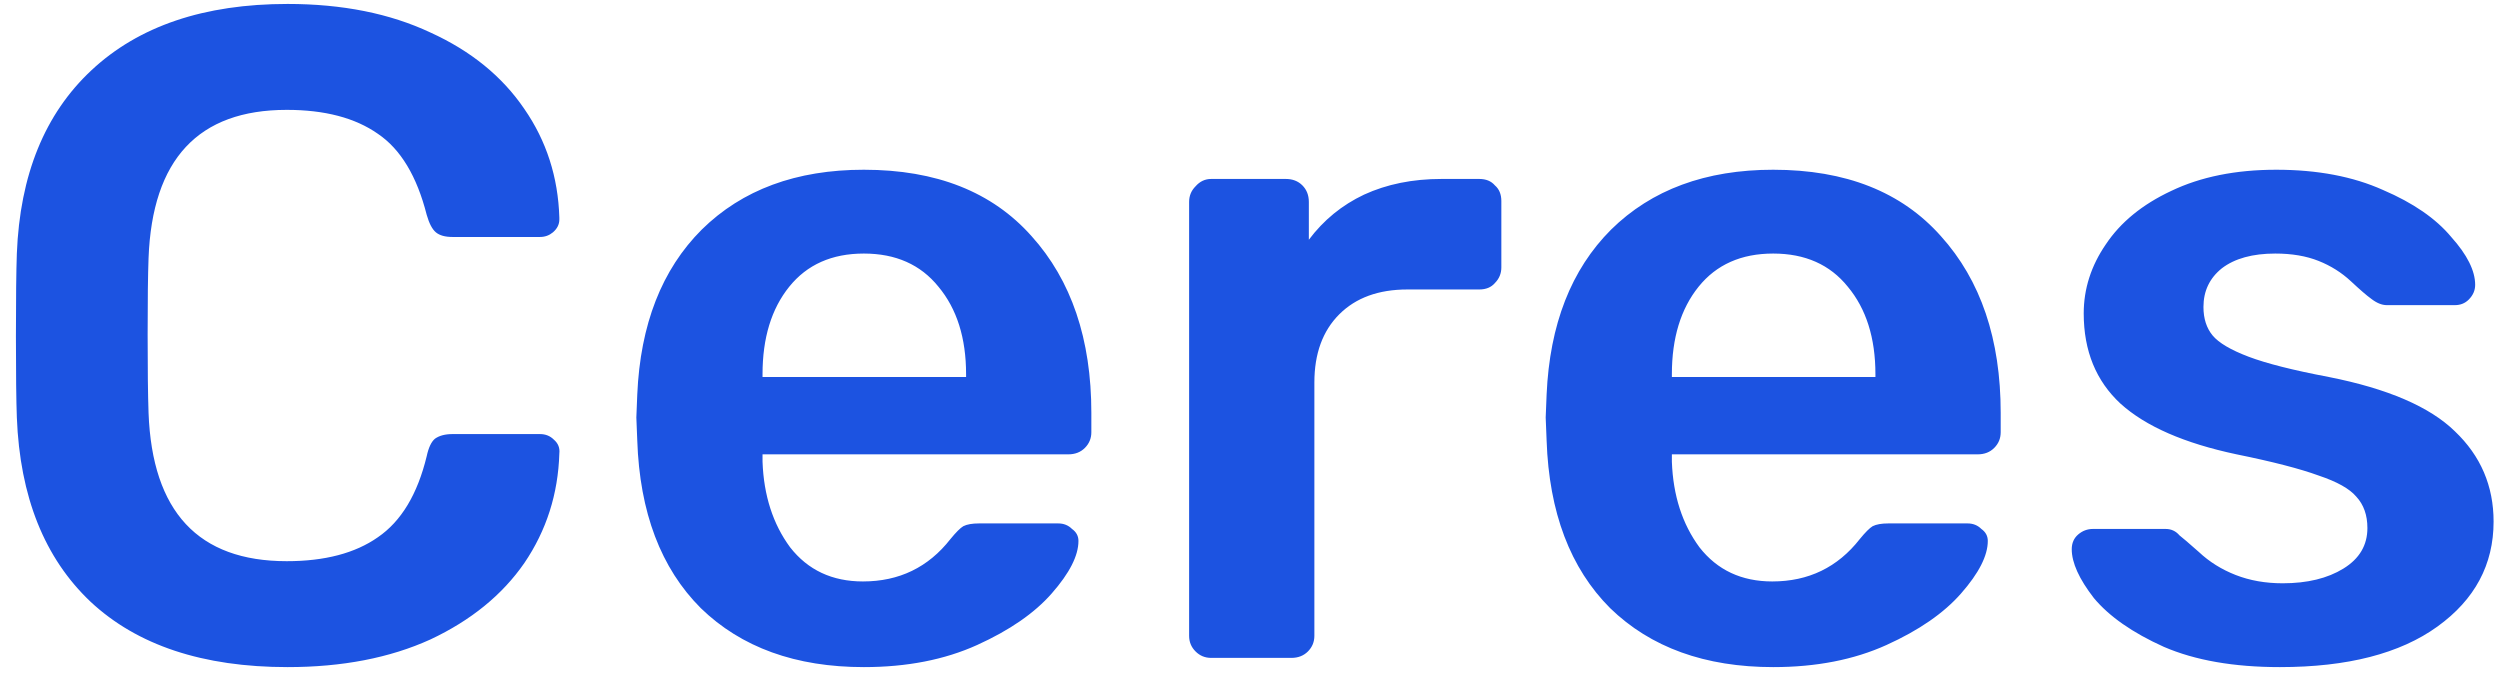
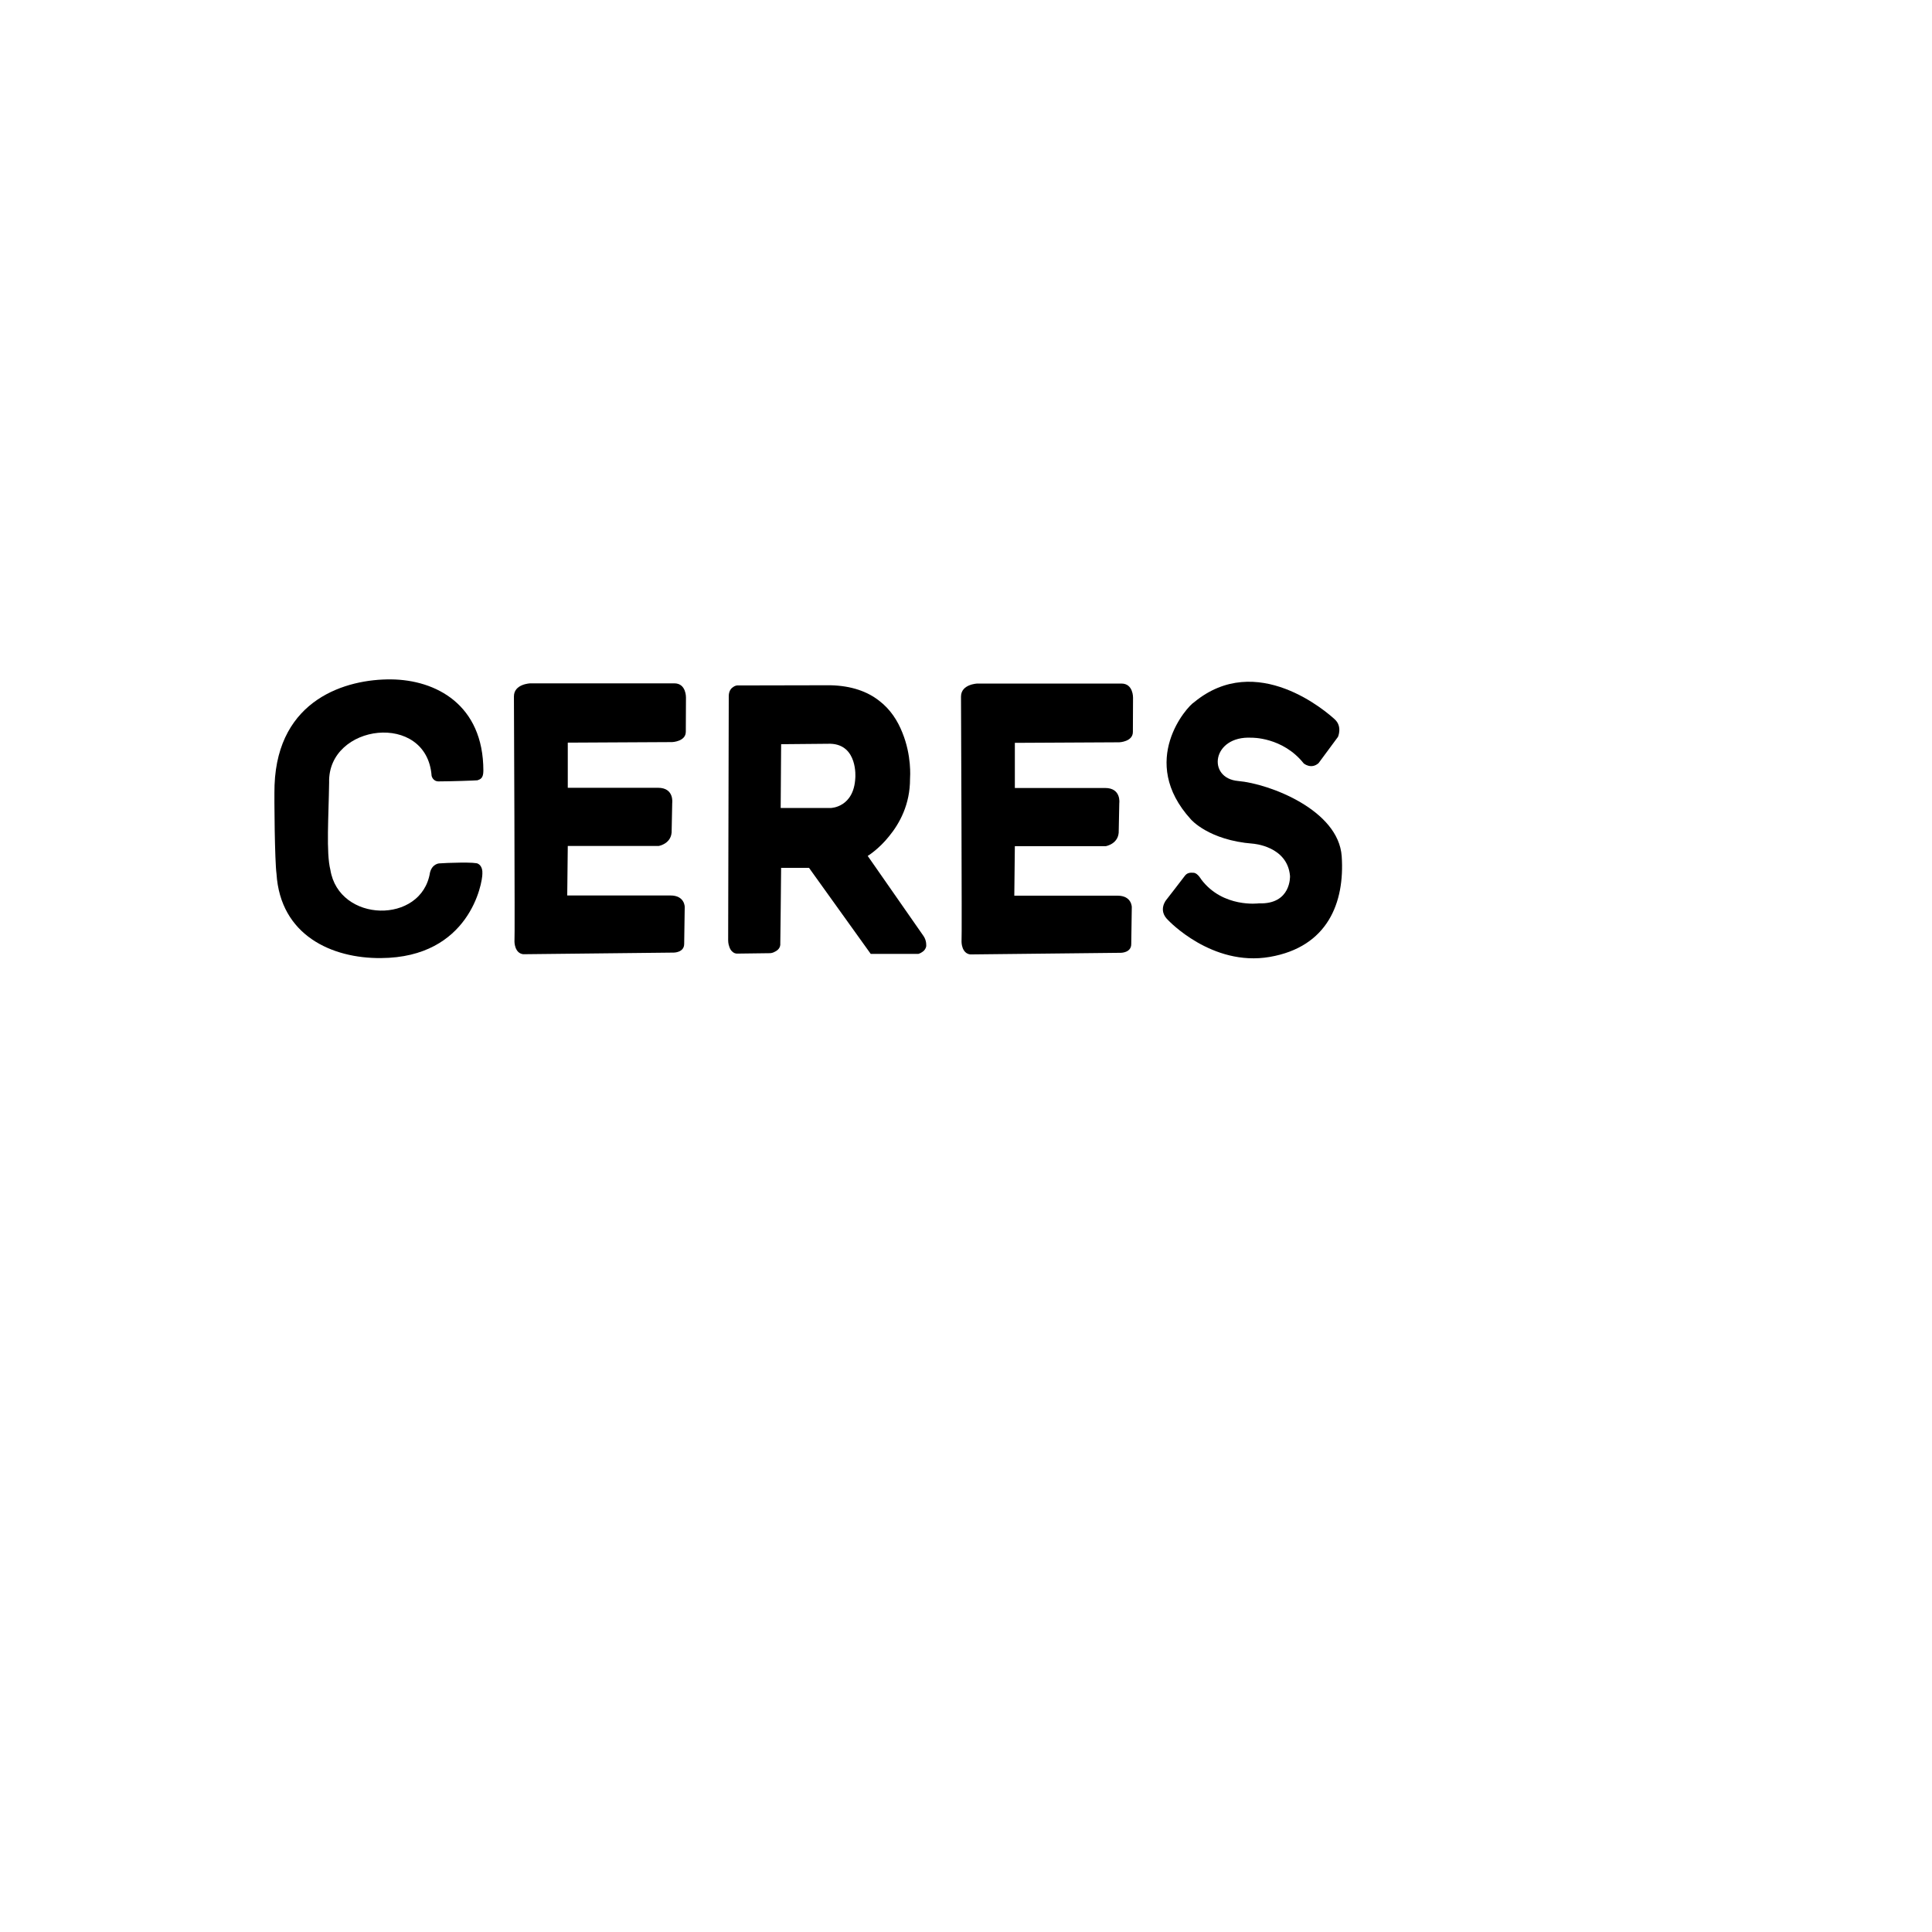
- <svg xmlns="http://www.w3.org/2000/svg" width="76" height="21" viewBox="0 0 76 21" fill="none">
-   <path d="M8.744 20.28C6.168 20.28 4.171 19.617 2.752 18.292C1.352 16.967 0.605 15.1 0.512 12.692C0.493 12.188 0.484 11.367 0.484 10.228C0.484 9.071 0.493 8.231 0.512 7.708C0.605 5.319 1.361 3.461 2.78 2.136C4.217 0.792 6.205 0.12 8.744 0.12C10.405 0.12 11.852 0.409 13.084 0.988C14.316 1.548 15.268 2.323 15.94 3.312C16.612 4.283 16.967 5.384 17.004 6.616V6.672C17.004 6.821 16.939 6.952 16.808 7.064C16.696 7.157 16.565 7.204 16.416 7.204H13.756C13.532 7.204 13.364 7.157 13.252 7.064C13.14 6.971 13.047 6.793 12.972 6.532C12.673 5.356 12.179 4.535 11.488 4.068C10.797 3.583 9.873 3.34 8.716 3.34C6.028 3.34 4.628 4.843 4.516 7.848C4.497 8.352 4.488 9.127 4.488 10.172C4.488 11.217 4.497 12.011 4.516 12.552C4.628 15.557 6.028 17.06 8.716 17.06C9.873 17.06 10.797 16.817 11.488 16.332C12.197 15.847 12.692 15.025 12.972 13.868C13.028 13.607 13.112 13.429 13.224 13.336C13.355 13.243 13.532 13.196 13.756 13.196H16.416C16.584 13.196 16.724 13.252 16.836 13.364C16.967 13.476 17.023 13.616 17.004 13.784C16.967 15.016 16.612 16.127 15.94 17.116C15.268 18.087 14.316 18.861 13.084 19.44C11.852 20 10.405 20.28 8.744 20.28ZM26.261 20.28C24.189 20.28 22.537 19.683 21.305 18.488C20.091 17.275 19.447 15.576 19.373 13.392L19.345 12.692L19.373 11.992C19.466 9.864 20.119 8.193 21.333 6.98C22.565 5.767 24.207 5.16 26.261 5.16C28.463 5.16 30.162 5.832 31.357 7.176C32.57 8.52 33.177 10.312 33.177 12.552V13.14C33.177 13.327 33.111 13.485 32.981 13.616C32.85 13.747 32.682 13.812 32.477 13.812H23.181V14.036C23.218 15.063 23.498 15.931 24.021 16.64C24.562 17.331 25.299 17.676 26.233 17.676C27.334 17.676 28.221 17.247 28.893 16.388C29.061 16.183 29.191 16.052 29.285 15.996C29.397 15.94 29.555 15.912 29.761 15.912H32.169C32.337 15.912 32.477 15.968 32.589 16.08C32.719 16.173 32.785 16.295 32.785 16.444C32.785 16.892 32.514 17.424 31.973 18.04C31.45 18.637 30.694 19.16 29.705 19.608C28.715 20.056 27.567 20.28 26.261 20.28ZM29.369 11.46V11.376C29.369 10.275 29.089 9.388 28.529 8.716C27.987 8.044 27.231 7.708 26.261 7.708C25.29 7.708 24.534 8.044 23.993 8.716C23.451 9.388 23.181 10.275 23.181 11.376V11.46H29.369ZM36.821 20C36.634 20 36.475 19.935 36.345 19.804C36.214 19.673 36.149 19.515 36.149 19.328V6.14C36.149 5.953 36.214 5.795 36.345 5.664C36.475 5.515 36.634 5.44 36.821 5.44H39.089C39.294 5.44 39.462 5.505 39.593 5.636C39.723 5.767 39.789 5.935 39.789 6.14V7.288C40.237 6.691 40.797 6.233 41.469 5.916C42.159 5.599 42.943 5.44 43.821 5.44H44.969C45.174 5.44 45.333 5.505 45.445 5.636C45.575 5.748 45.641 5.907 45.641 6.112V8.128C45.641 8.315 45.575 8.473 45.445 8.604C45.333 8.735 45.174 8.8 44.969 8.8H42.785C41.907 8.8 41.217 9.052 40.713 9.556C40.209 10.06 39.957 10.751 39.957 11.628V19.328C39.957 19.515 39.891 19.673 39.761 19.804C39.63 19.935 39.462 20 39.257 20H36.821ZM53.905 20.28C51.833 20.28 50.181 19.683 48.949 18.488C47.736 17.275 47.092 15.576 47.017 13.392L46.989 12.692L47.017 11.992C47.111 9.864 47.764 8.193 48.977 6.98C50.209 5.767 51.852 5.16 53.905 5.16C56.108 5.16 57.806 5.832 59.001 7.176C60.215 8.52 60.821 10.312 60.821 12.552V13.14C60.821 13.327 60.756 13.485 60.625 13.616C60.495 13.747 60.327 13.812 60.121 13.812H50.825V14.036C50.862 15.063 51.142 15.931 51.665 16.64C52.206 17.331 52.944 17.676 53.877 17.676C54.978 17.676 55.865 17.247 56.537 16.388C56.705 16.183 56.836 16.052 56.929 15.996C57.041 15.94 57.2 15.912 57.405 15.912H59.813C59.981 15.912 60.121 15.968 60.233 16.08C60.364 16.173 60.429 16.295 60.429 16.444C60.429 16.892 60.158 17.424 59.617 18.04C59.094 18.637 58.339 19.16 57.349 19.608C56.36 20.056 55.212 20.28 53.905 20.28ZM57.013 11.46V11.376C57.013 10.275 56.733 9.388 56.173 8.716C55.632 8.044 54.876 7.708 53.905 7.708C52.934 7.708 52.178 8.044 51.637 8.716C51.096 9.388 50.825 10.275 50.825 11.376V11.46H57.013ZM69.309 20.28C67.909 20.28 66.733 20.075 65.781 19.664C64.829 19.235 64.12 18.74 63.653 18.18C63.205 17.601 62.981 17.107 62.981 16.696C62.981 16.509 63.047 16.36 63.177 16.248C63.308 16.136 63.457 16.08 63.625 16.08H65.837C66.005 16.08 66.145 16.145 66.257 16.276C66.332 16.332 66.528 16.5 66.845 16.78C67.163 17.079 67.536 17.312 67.965 17.48C68.395 17.648 68.871 17.732 69.393 17.732C70.14 17.732 70.756 17.583 71.241 17.284C71.727 16.985 71.969 16.575 71.969 16.052C71.969 15.66 71.857 15.343 71.633 15.1C71.428 14.857 71.045 14.643 70.485 14.456C69.925 14.251 69.095 14.036 67.993 13.812C66.407 13.476 65.231 12.963 64.465 12.272C63.719 11.581 63.345 10.667 63.345 9.528C63.345 8.781 63.569 8.081 64.017 7.428C64.465 6.756 65.128 6.215 66.005 5.804C66.901 5.375 67.965 5.16 69.197 5.16C70.448 5.16 71.531 5.365 72.445 5.776C73.36 6.168 74.051 6.644 74.517 7.204C75.003 7.745 75.245 8.231 75.245 8.66C75.245 8.828 75.18 8.977 75.049 9.108C74.937 9.22 74.797 9.276 74.629 9.276H72.557C72.408 9.276 72.249 9.211 72.081 9.08C71.951 8.987 71.745 8.809 71.465 8.548C71.185 8.287 70.859 8.081 70.485 7.932C70.112 7.783 69.673 7.708 69.169 7.708C68.479 7.708 67.937 7.857 67.545 8.156C67.172 8.455 66.985 8.847 66.985 9.332C66.985 9.687 67.079 9.976 67.265 10.2C67.452 10.424 67.816 10.639 68.357 10.844C68.899 11.049 69.711 11.255 70.793 11.46C72.585 11.815 73.864 12.365 74.629 13.112C75.413 13.859 75.805 14.773 75.805 15.856C75.805 17.163 75.236 18.227 74.097 19.048C72.959 19.869 71.363 20.28 69.309 20.28Z" fill="#1C53E1" />
+ <svg xmlns="http://www.w3.org/2000/svg" viewBox="0 0 500 500">
+   <path style="stroke-width: 0.1px;" d="M 85.177 202.5 C 84.782 187.271 110.469 184.065 111.698 200.767 C 111.698 200.767 111.982 202.225 113.505 202.224 C 116.703 202.221 123.113 202 123.559 201.939 C 124.206 201.677 125.095 201.552 125.095 199.466 C 125.095 182.326 112.776 175.945 101.234 175.826 C 89.692 175.707 71.887 180.86 71.054 203.196 C 70.934 206.734 71.115 223.01 71.557 226.105 C 72.55 242.099 85.921 248.051 98.557 247.949 C 121.55 247.83 124.867 228.481 124.838 226.113 C 124.967 224.099 123.766 223.572 123.766 223.572 C 123.353 223.004 115.407 223.307 113.623 223.449 C 113.623 223.449 111.836 223.565 111.277 225.838 C 109.135 239.258 87.699 238.866 85.495 225.09 C 84.383 220.683 85.054 211.304 85.177 202.5 Z" />
+   <path style="" d="M 177.527 180.533 C 177.527 180.533 177.628 176.85 174.531 176.85 L 137.228 176.85 C 137.228 176.85 133.005 176.991 133.005 180.228 C 133.005 180.228 133.286 243.151 133.145 243.714 C 133.145 243.714 133.145 246.67 135.398 246.952 L 174.39 246.53 C 174.39 246.53 177.065 246.53 177.065 244.277 L 177.206 234.705 C 177.206 234.705 177.206 231.749 173.546 231.749 C 169.886 231.749 146.8 231.749 146.8 231.749 L 146.941 218.939 L 170.449 218.939 C 170.449 218.939 173.968 218.376 173.827 214.857 L 173.968 207.819 C 173.968 207.819 174.531 203.877 170.308 203.877 C 166.085 203.877 146.941 203.877 146.941 203.877 L 146.941 192.194 L 173.968 192.053 C 173.968 192.053 177.487 191.912 177.487 189.378 C 177.487 186.844 177.527 182.215 177.527 180.533 Z" />
+   <path style="paint-order: fill;" d="M 214.863 177.342 C 220.424 177.458 224.505 179.005 227.469 181.308 C 230.469 183.572 232.345 186.602 233.53 189.6 C 235.96 195.57 235.544 201.046 235.516 201.55 C 235.541 208.173 232.807 213.14 230.054 216.472 C 227.397 219.795 224.562 221.515 224.562 221.515 C 224.562 221.515 238.258 241.14 238.995 242.225 C 239.877 243.486 239.7 244.912 239.7 244.912 C 239.564 245.607 239.125 246.101 238.705 246.358 C 238.203 246.725 237.677 246.865 237.677 246.865 L 225.343 246.865 L 209.372 224.598 L 202.151 224.598 L 202.142 225.588 C 202.107 229.274 201.993 241.728 201.94 244.099 C 202.049 245.299 201.24 245.96 200.576 246.281 C 199.929 246.666 199.42 246.67 199.236 246.683 C 198.903 246.686 193.506 246.737 190.977 246.789 C 190.343 246.848 189.849 246.609 189.513 246.267 C 189.138 245.963 188.914 245.507 188.762 245.068 C 188.418 244.202 188.446 243.31 188.446 243.31 L 188.602 180.146 C 188.613 178.934 189.129 178.211 189.646 177.876 C 190.107 177.488 190.621 177.404 190.707 177.392 C 190.715 177.391 190.719 177.39 190.719 177.39 L 190.711 177.392 L 214.863 177.342 Z M 202.157 192.598 L 202.039 209.105 L 215.034 209.105 C 215.034 209.105 221.005 208.988 221.356 201.262 C 221.356 201.262 222.058 192.716 214.917 192.482 L 202.157 192.598 Z" />
+   <path style="" d="M 293.228 180.586 C 293.228 180.586 293.329 176.903 290.232 176.903 L 252.929 176.903 C 252.929 176.903 248.706 177.044 248.706 180.281 C 248.706 180.281 248.987 243.204 248.846 243.767 C 248.846 243.767 248.846 246.723 251.099 247.005 L 290.091 246.583 C 290.091 246.583 292.766 246.583 292.766 244.33 L 292.907 234.758 C 292.907 234.758 292.907 231.802 289.247 231.802 C 285.587 231.802 262.501 231.802 262.501 231.802 L 262.642 218.992 L 286.15 218.992 C 286.15 218.992 289.669 218.429 289.528 214.91 L 289.669 207.872 C 289.669 207.872 290.232 203.93 286.009 203.93 C 281.786 203.93 262.642 203.93 262.642 203.93 L 262.642 192.247 L 289.669 192.106 C 289.669 192.106 293.188 191.965 293.188 189.431 C 293.188 186.897 293.228 182.268 293.228 180.586 Z" />
+   <path style="" d="M 323.876 190.919 C 323.876 190.919 331.932 190.697 337.402 197.571 C 337.402 197.571 339.323 199.197 341.245 197.497 L 346.271 190.697 C 346.271 190.697 347.454 188.036 345.458 186.188 C 343.462 184.34 325.237 168.328 309.019 181.754 C 307.32 182.734 294.404 196.933 308.206 212.058 C 308.206 212.058 312.789 217.454 324.245 218.341 C 324.245 218.341 333.189 218.932 333.854 226.693 C 333.854 226.693 334.223 234.084 325.797 233.788 C 325.797 233.788 316.484 235.045 310.867 227.58 C 310.867 227.58 310.004 226.049 309.019 225.88 C 307.879 225.772 307.171 225.921 306.58 226.734 C 305.989 227.547 301.849 232.869 301.849 232.869 C 301.849 232.869 299.558 235.529 302.293 238.116 C 302.293 238.116 313.602 250.238 328.606 247.651 C 343.61 245.064 348.045 233.583 347.232 221.609 C 346.419 209.635 328.572 202.828 320.433 202.121 C 312.294 201.414 313.64 190.373 323.876 190.919 Z" />
</svg>
